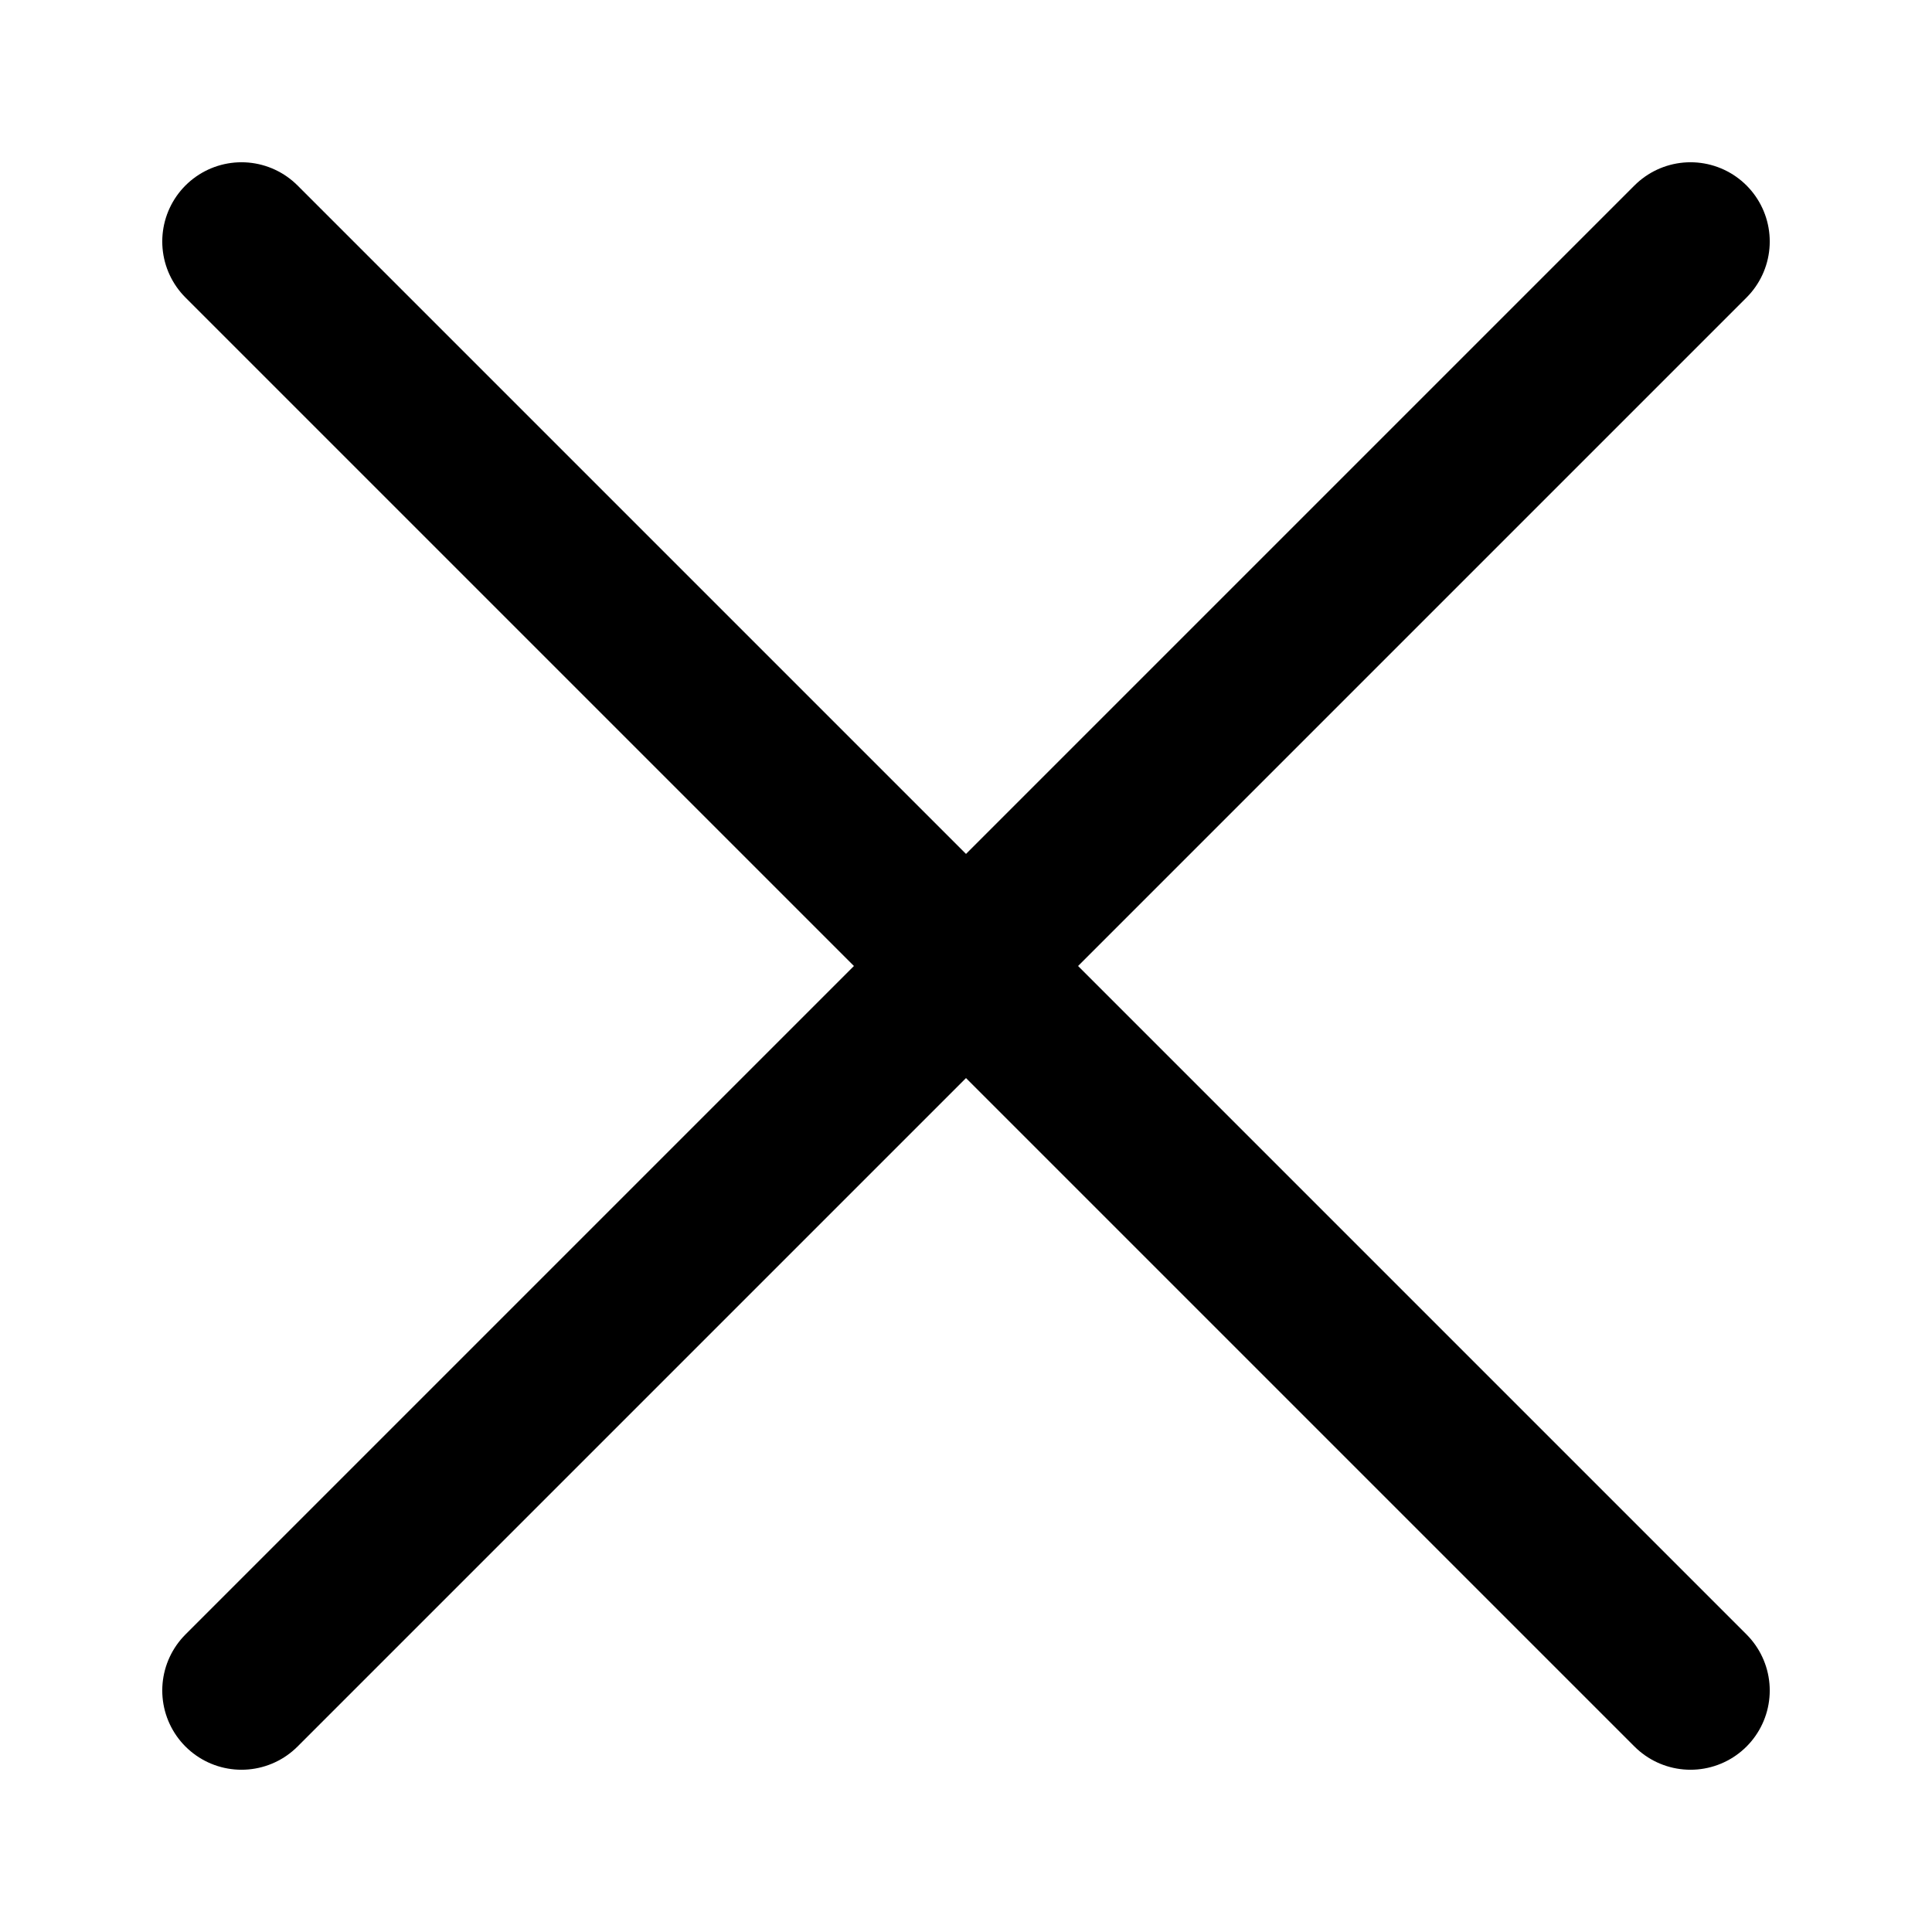
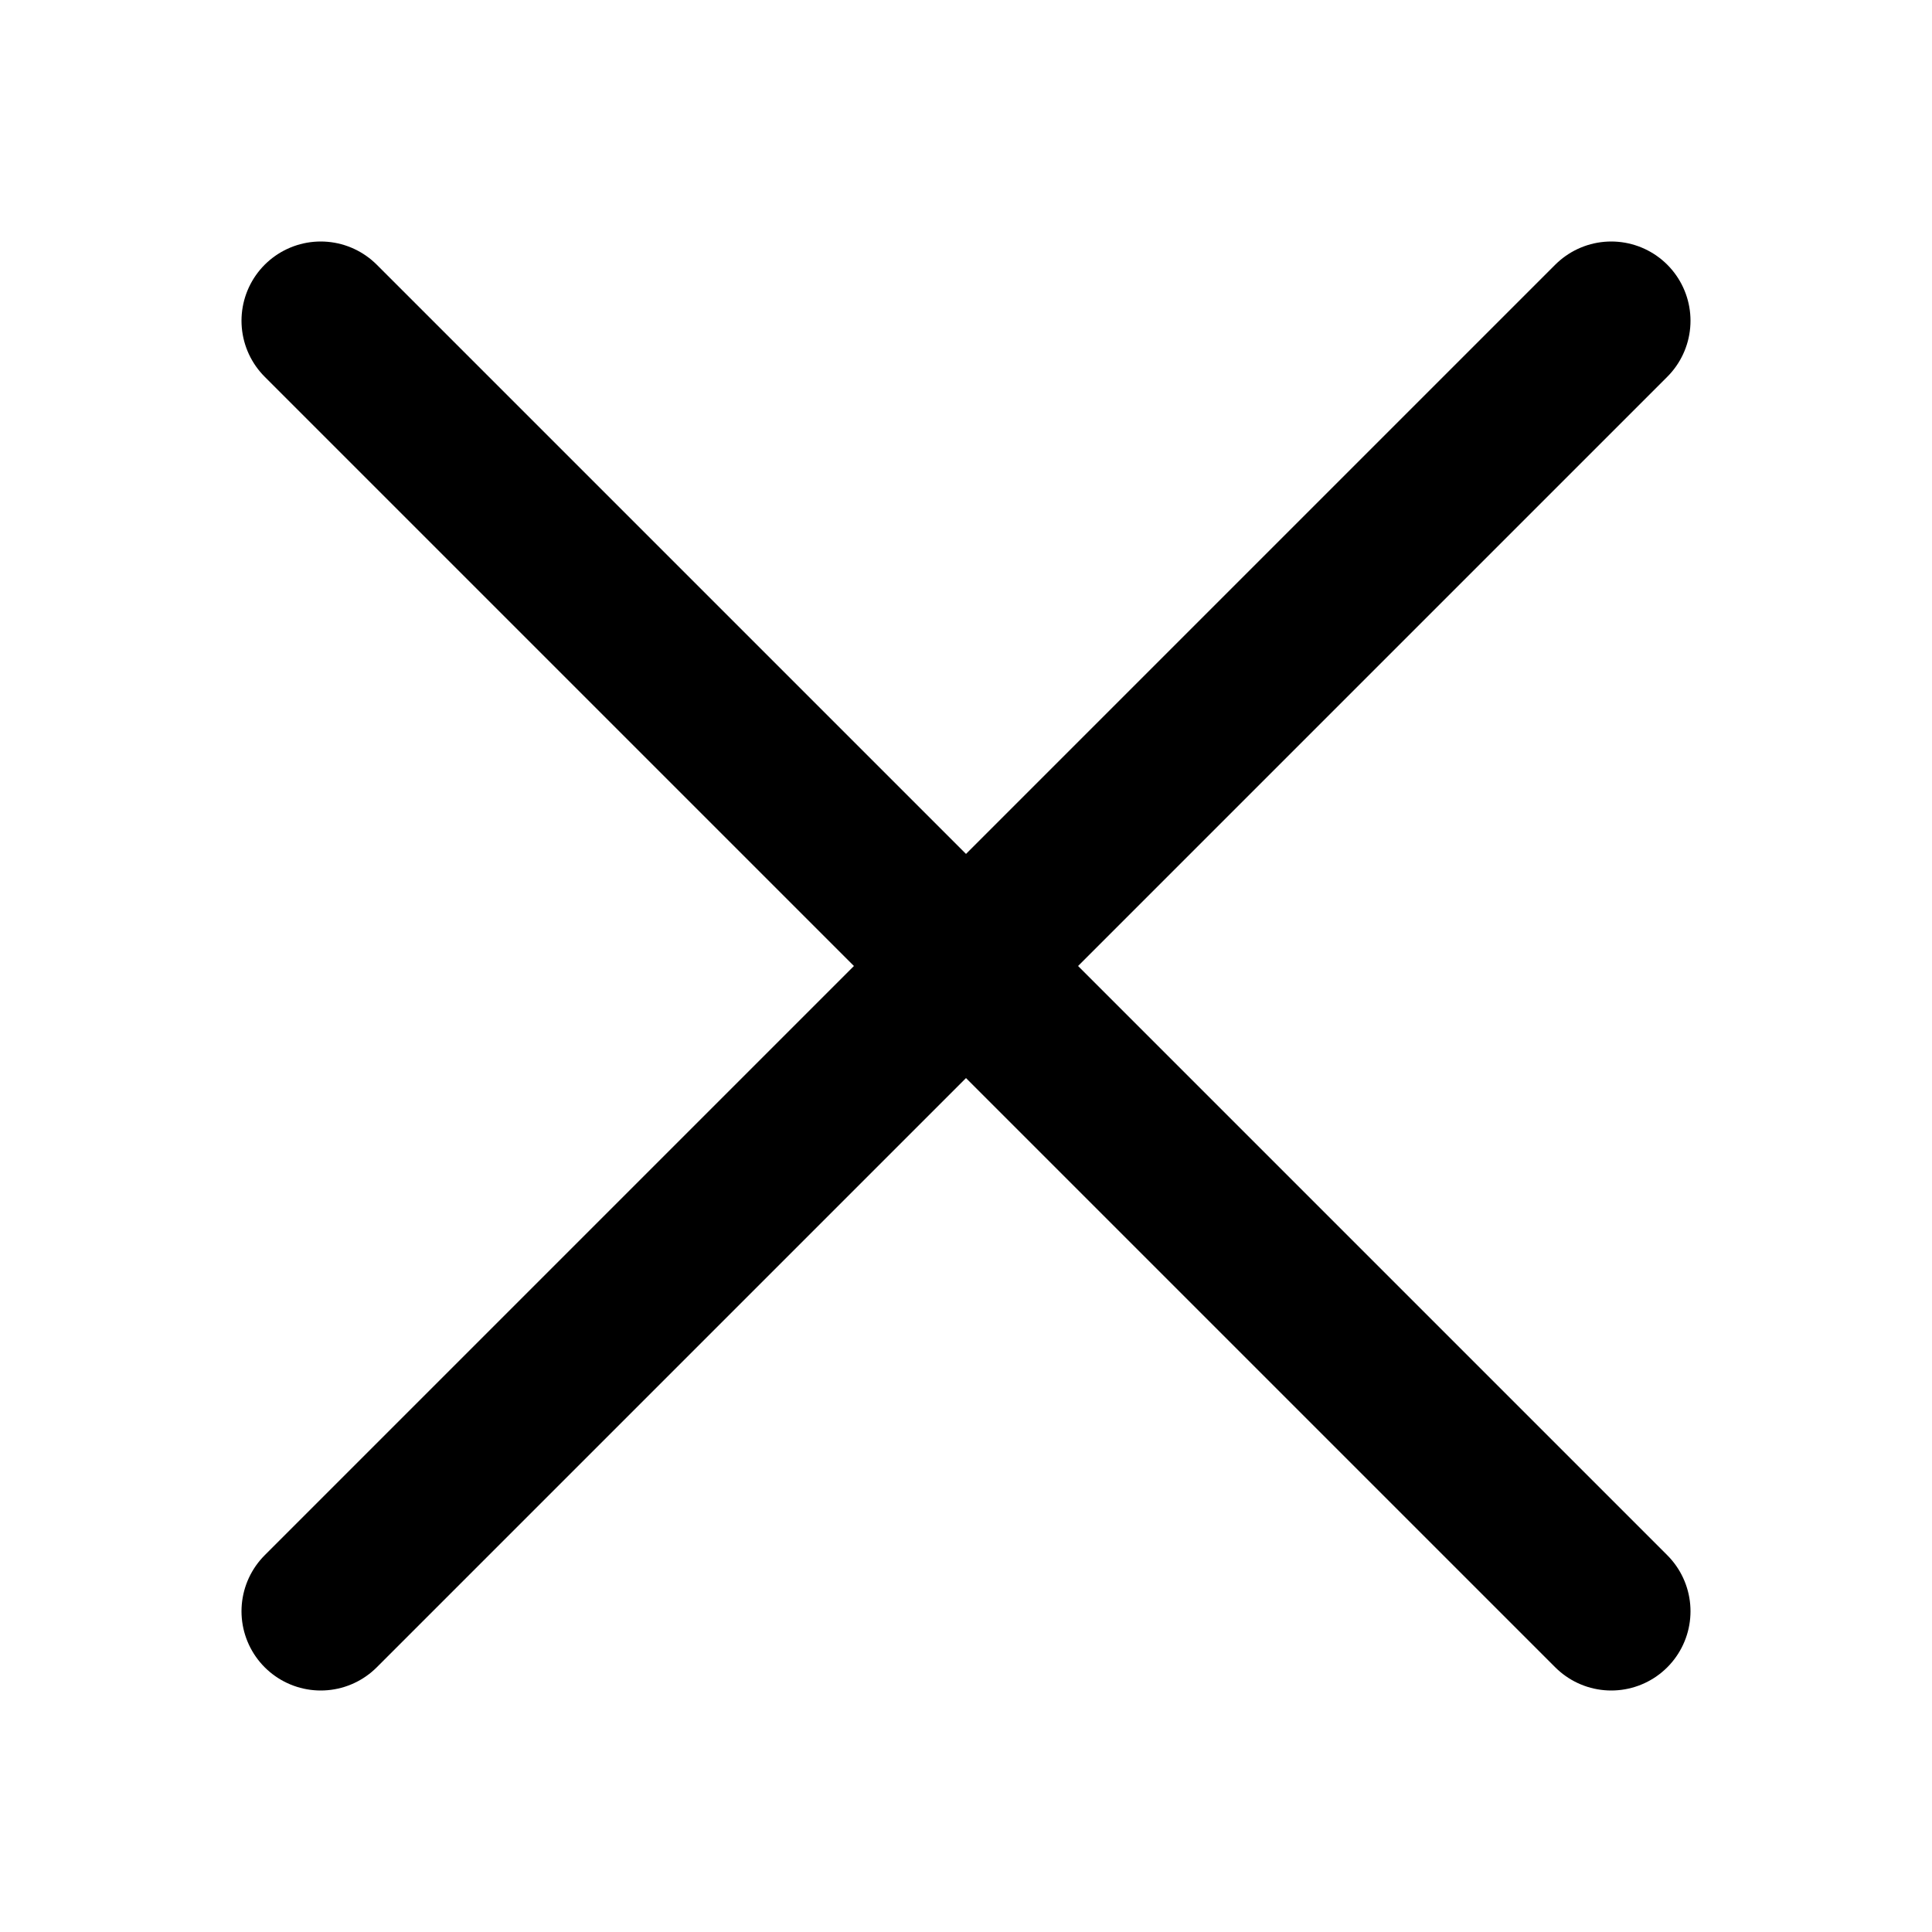
<svg xmlns="http://www.w3.org/2000/svg" viewBox="0 0 512 512">
-   <path d="M64 64 L448 448" fill="none" stroke="currentColor" stroke-width="42" stroke-linecap="round" stroke-linejoin="round" />
-   <path d="M448 64 L64 448" fill="none" stroke="currentColor" stroke-width="42" stroke-linecap="round" stroke-linejoin="round" />
+   <path d="M85 85 L427 427" fill="none" stroke="currentColor" stroke-width="42" stroke-linecap="round" stroke-linejoin="round" />
+   <path d="M427 85 L85 427" fill="none" stroke="currentColor" stroke-width="42" stroke-linecap="round" stroke-linejoin="round" />
</svg>
